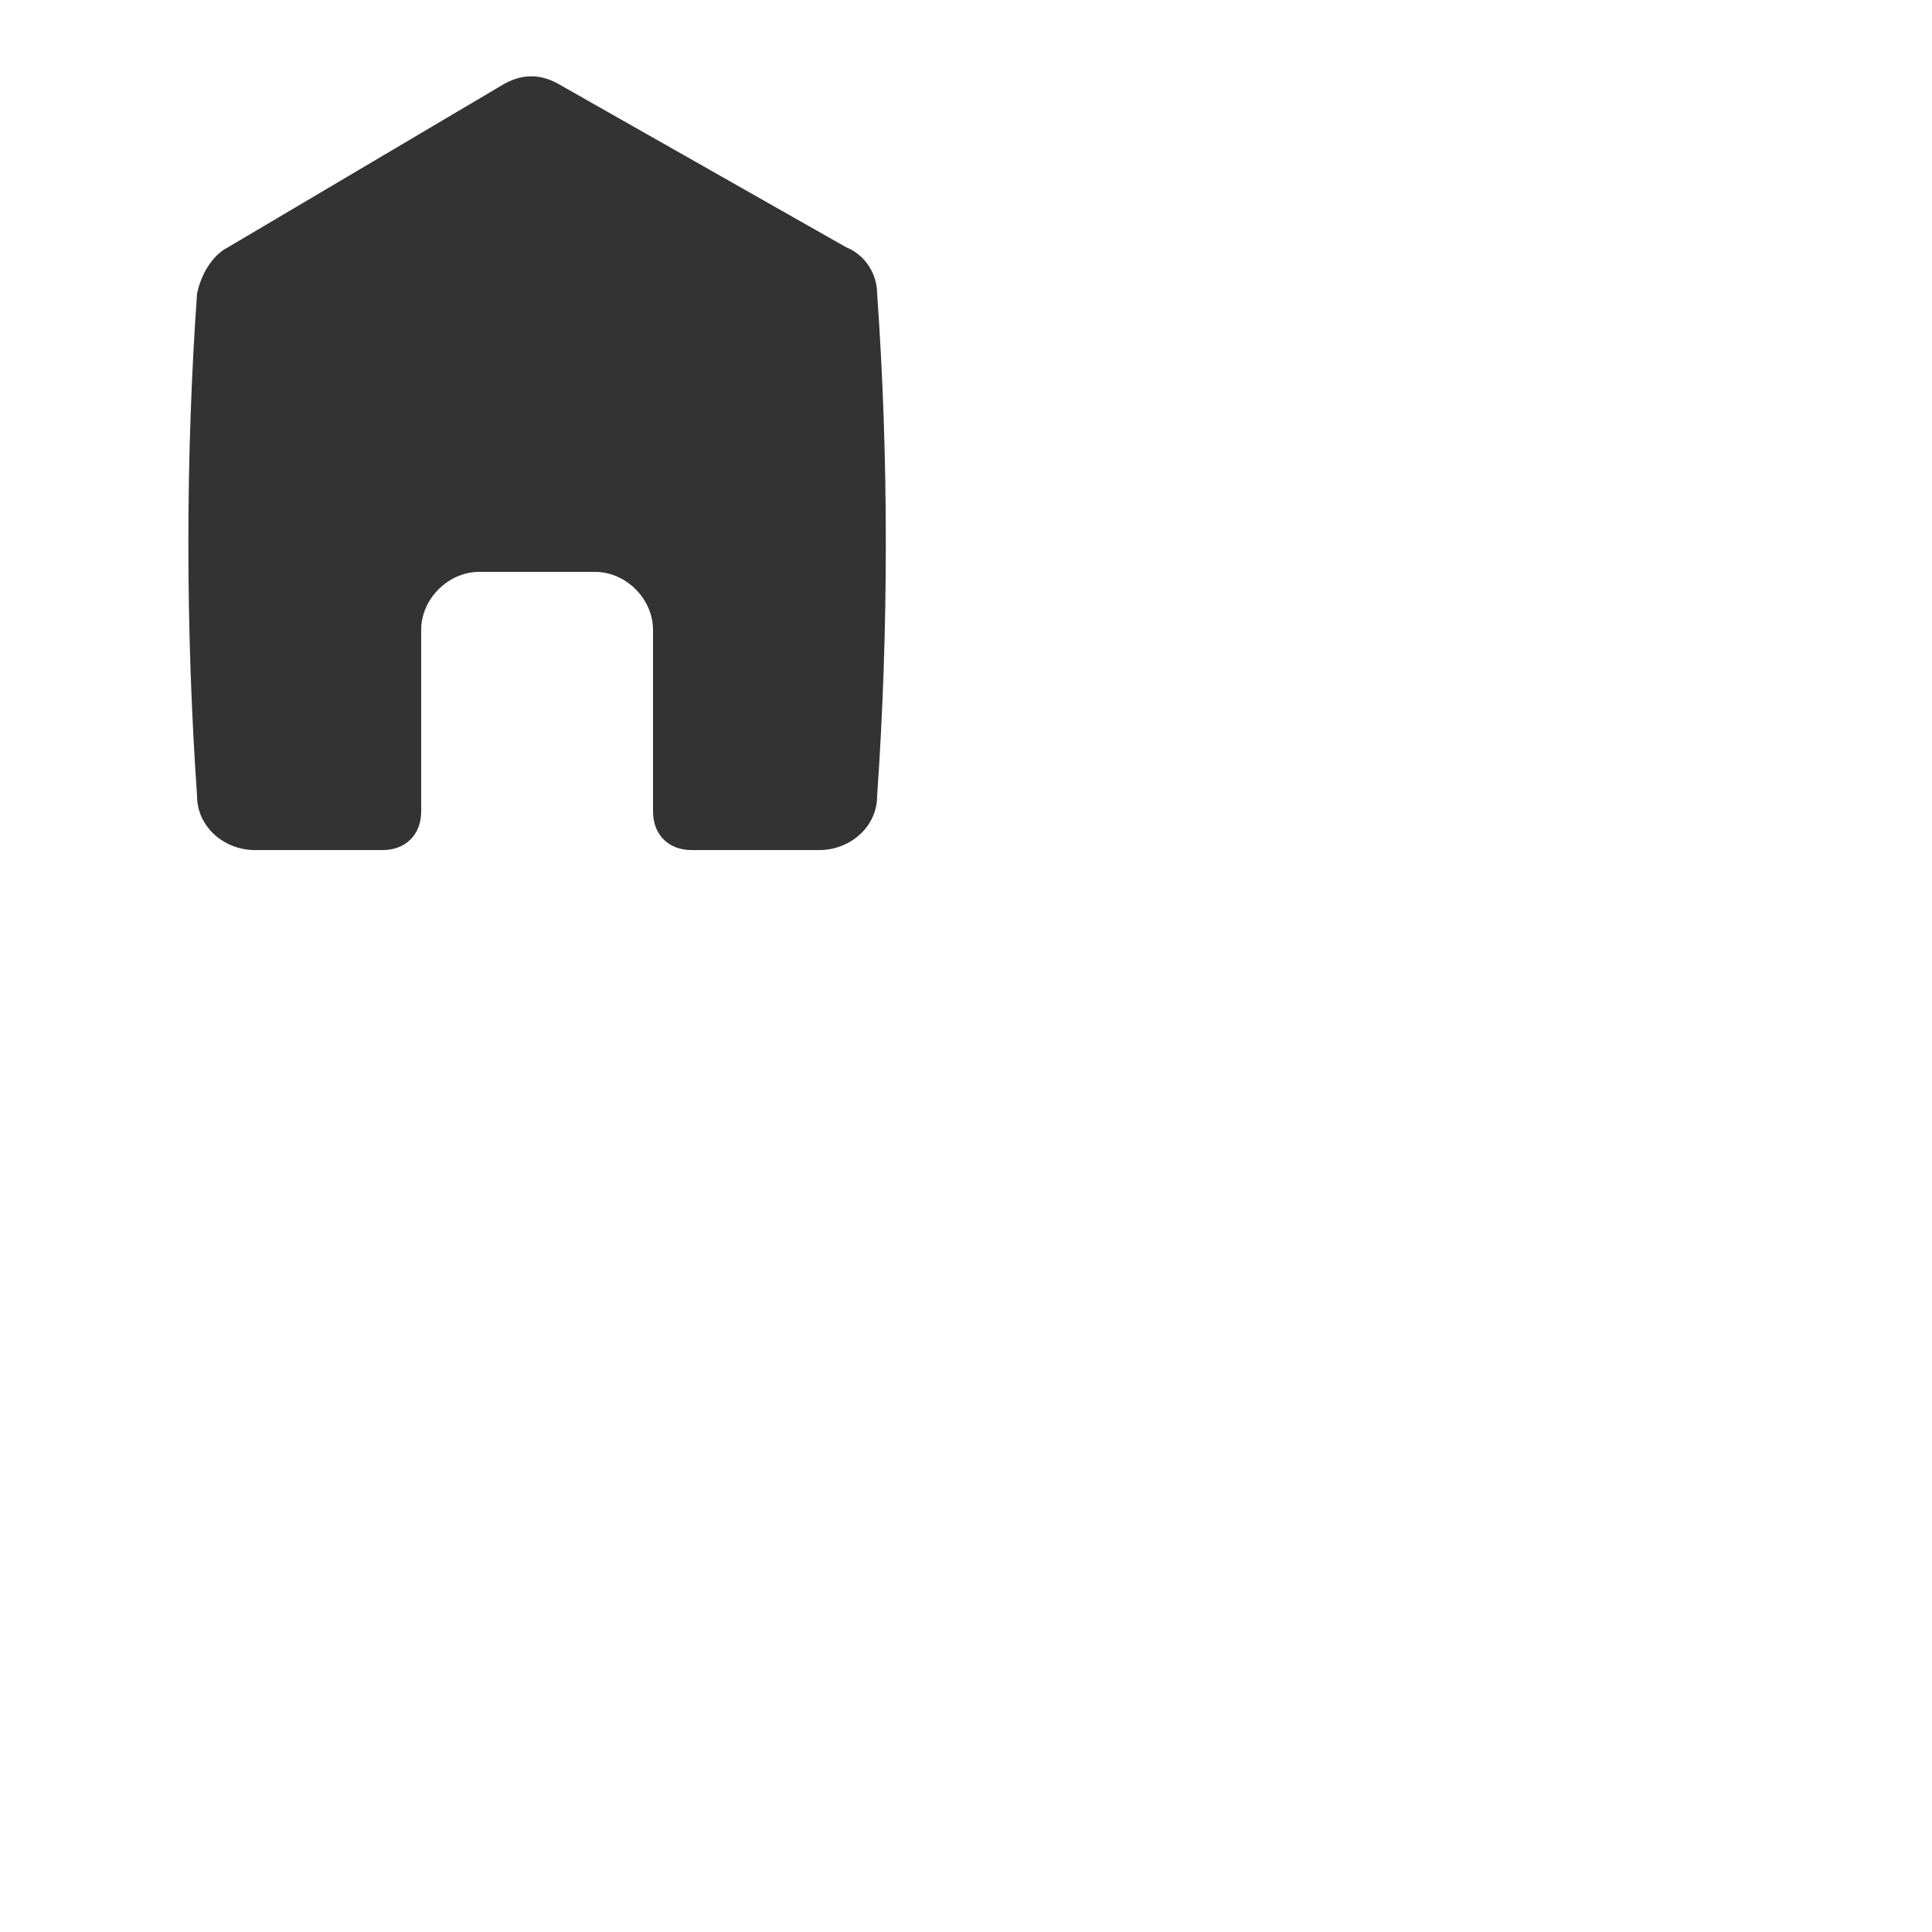
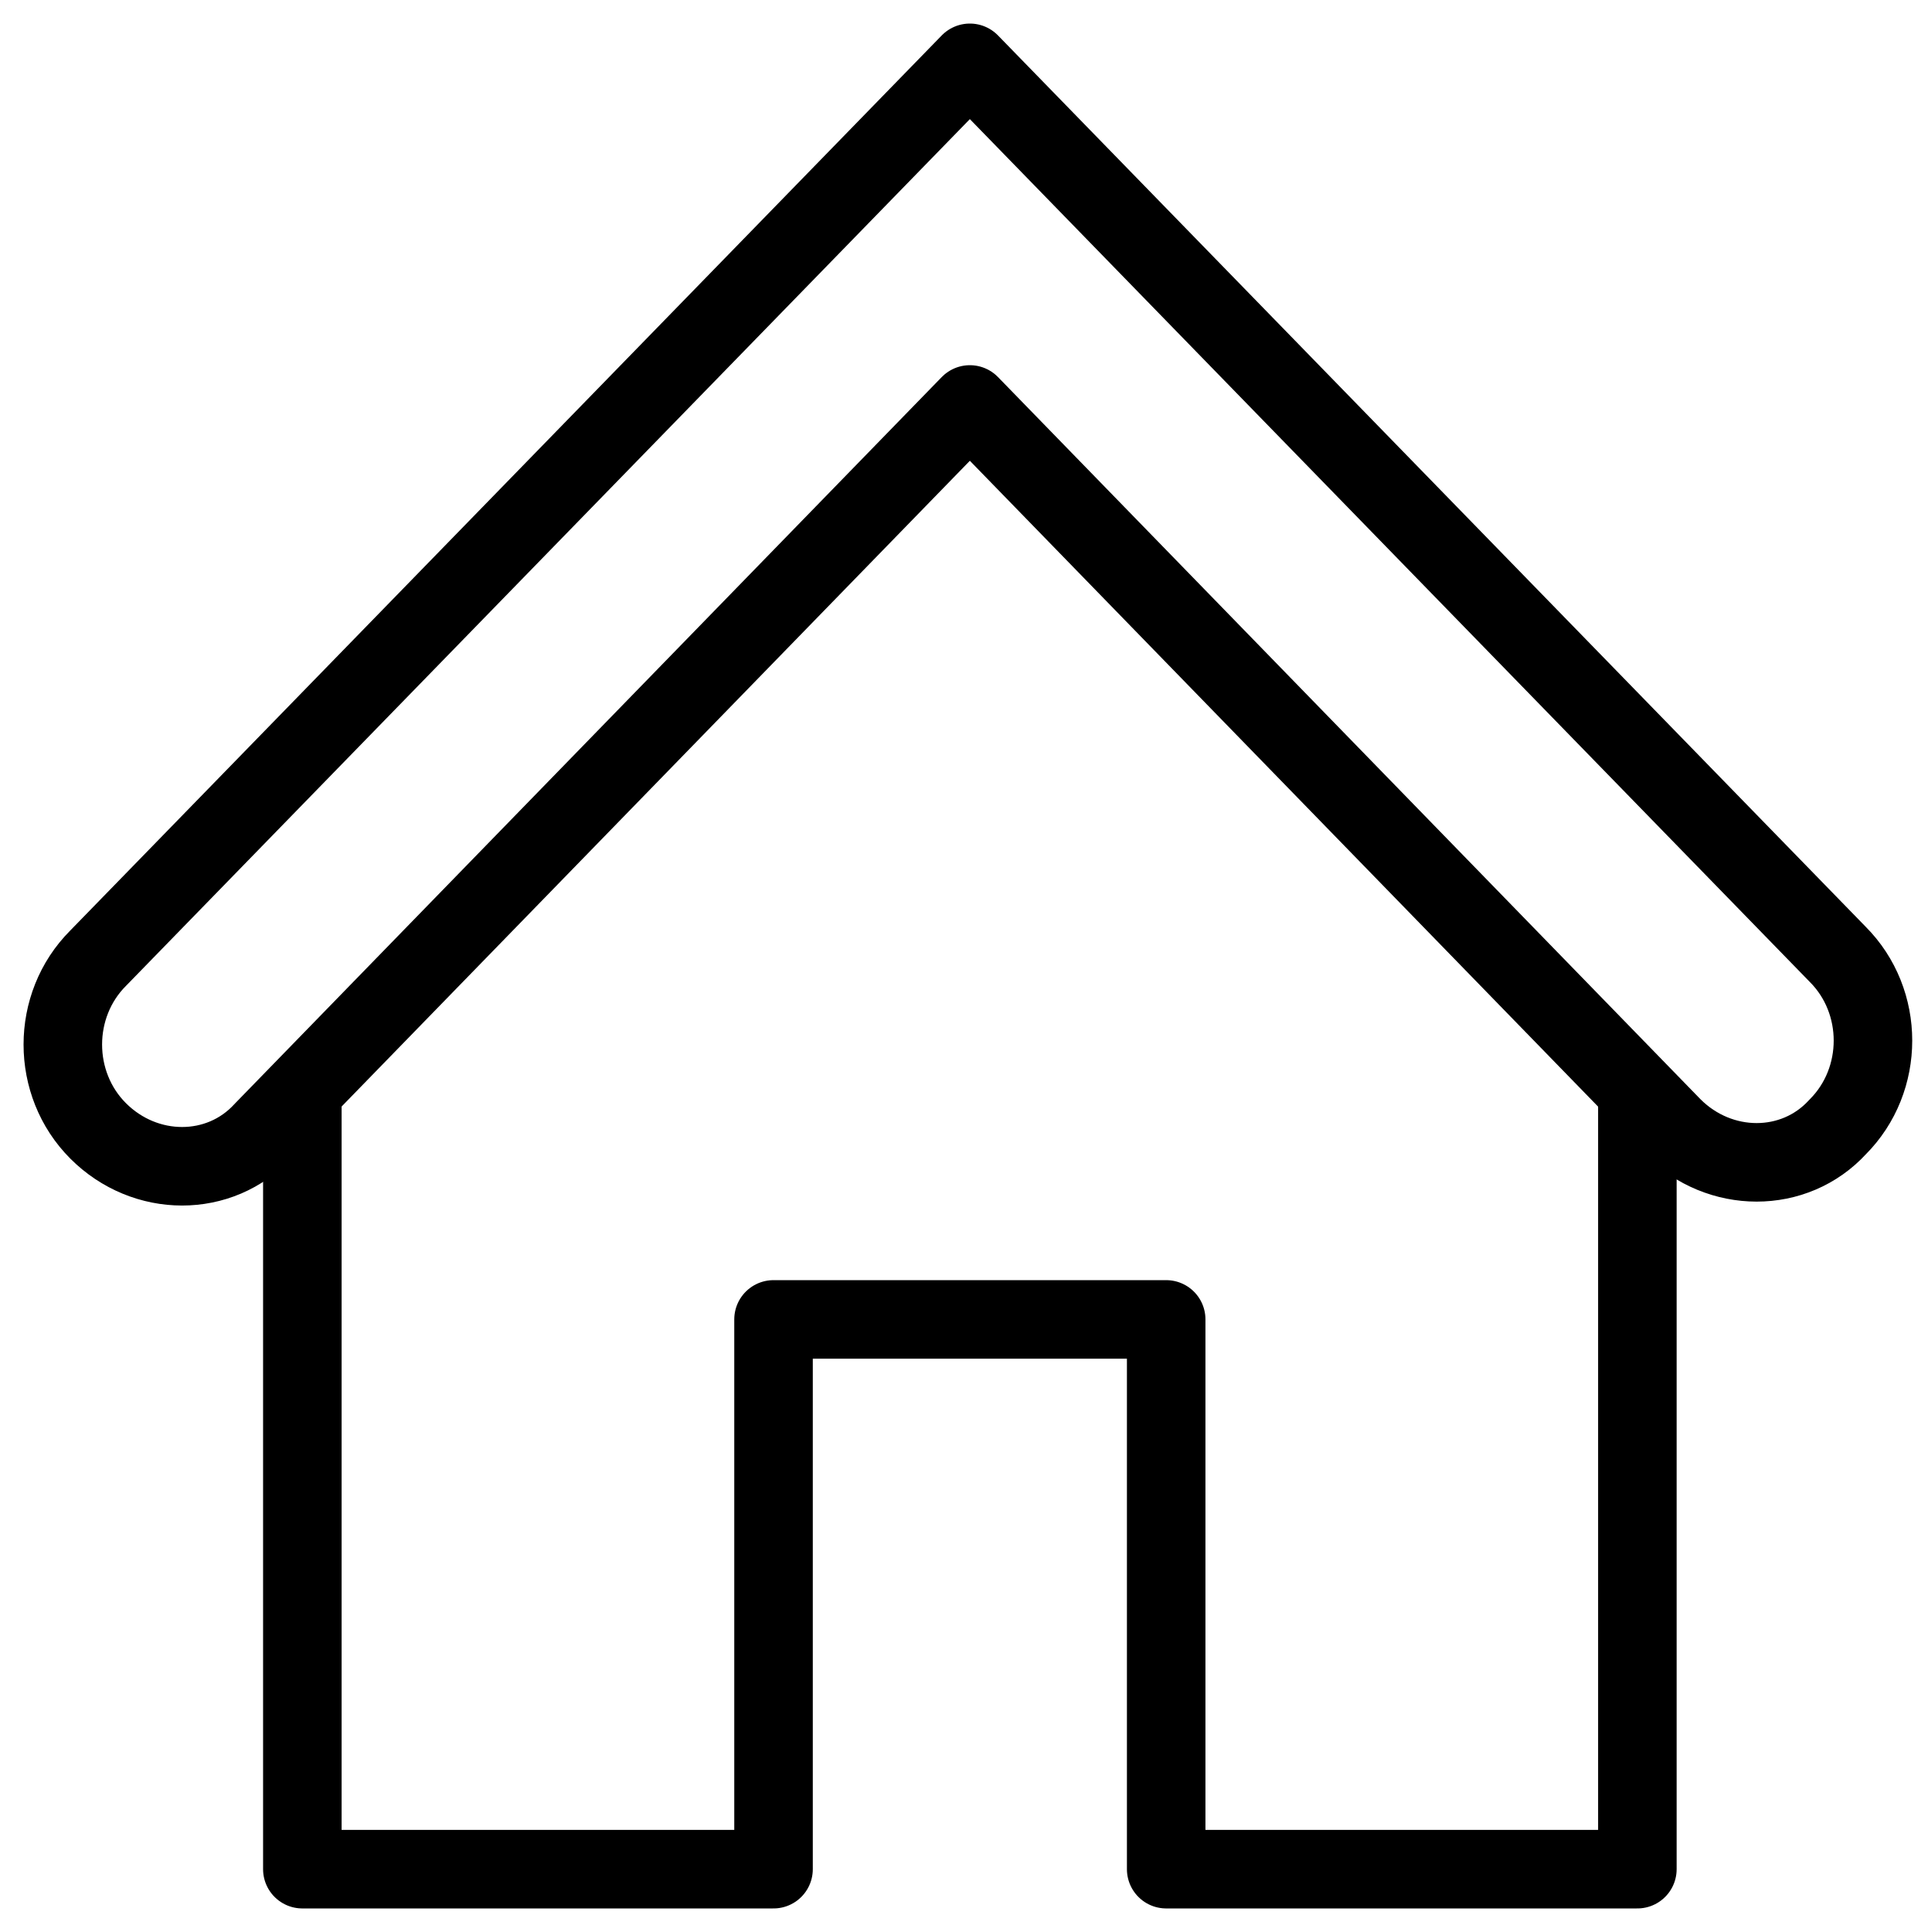
- <svg xmlns="http://www.w3.org/2000/svg" version="1.1" id="Layer_1" x="0px" y="0px" viewBox="0 0 50 50" style="enable-background:new 0 0 50 50;" xml:space="preserve">
+ <svg xmlns="http://www.w3.org/2000/svg" version="1.1" id="Layer_1" x="0px" y="0px" viewBox="0 0 49.1 49.2" style="enable-background:new 0 0 49.1 49.2;" xml:space="preserve">
  <style type="text/css">
- 	.st0{fill:#333333;}
+ 	.st0{fill:none;stroke:#000000;stroke-width:2;stroke-linecap:round;stroke-linejoin:round;stroke-miterlimit:10;}
</style>
-   <path class="st0" d="M22.7,7.6c0-0.5-0.3-1-0.8-1.2l-7.4-4.2c-0.5-0.3-1-0.3-1.5,0L5.9,6.4C5.5,6.6,5.2,7.1,5.1,7.6  c-0.3,4.2-0.3,8.7,0,13c0,0.8,0.7,1.4,1.5,1.4h3.3c0.6,0,1-0.4,1-1v-4.7c0-0.8,0.7-1.5,1.5-1.5h3c0.8,0,1.5,0.7,1.5,1.5V21  c0,0.6,0.4,1,1,1h3.3c0.8,0,1.5-0.6,1.5-1.4C23,16.3,23,11.8,22.7,7.6z" />
+   <g>
+     <path class="st0" d="M24.7,10.3l17.9,18.4c1.2,1.2,3.1,1.2,4.2,0c1.2-1.2,1.2-3.2,0-4.4L24.7,1.6L2.5,24.4c-1.2,1.2-1.2,3.2,0,4.4   c1.2,1.2,3.1,1.2,4.2,0L24.7,10.3z" />
+     <polyline class="st0" points="7.7,27.8 7.7,47.6 19.7,47.6 19.7,33.6 29.7,33.6 29.7,47.6 41.7,47.6 41.7,28  " />
+   </g>
</svg>
